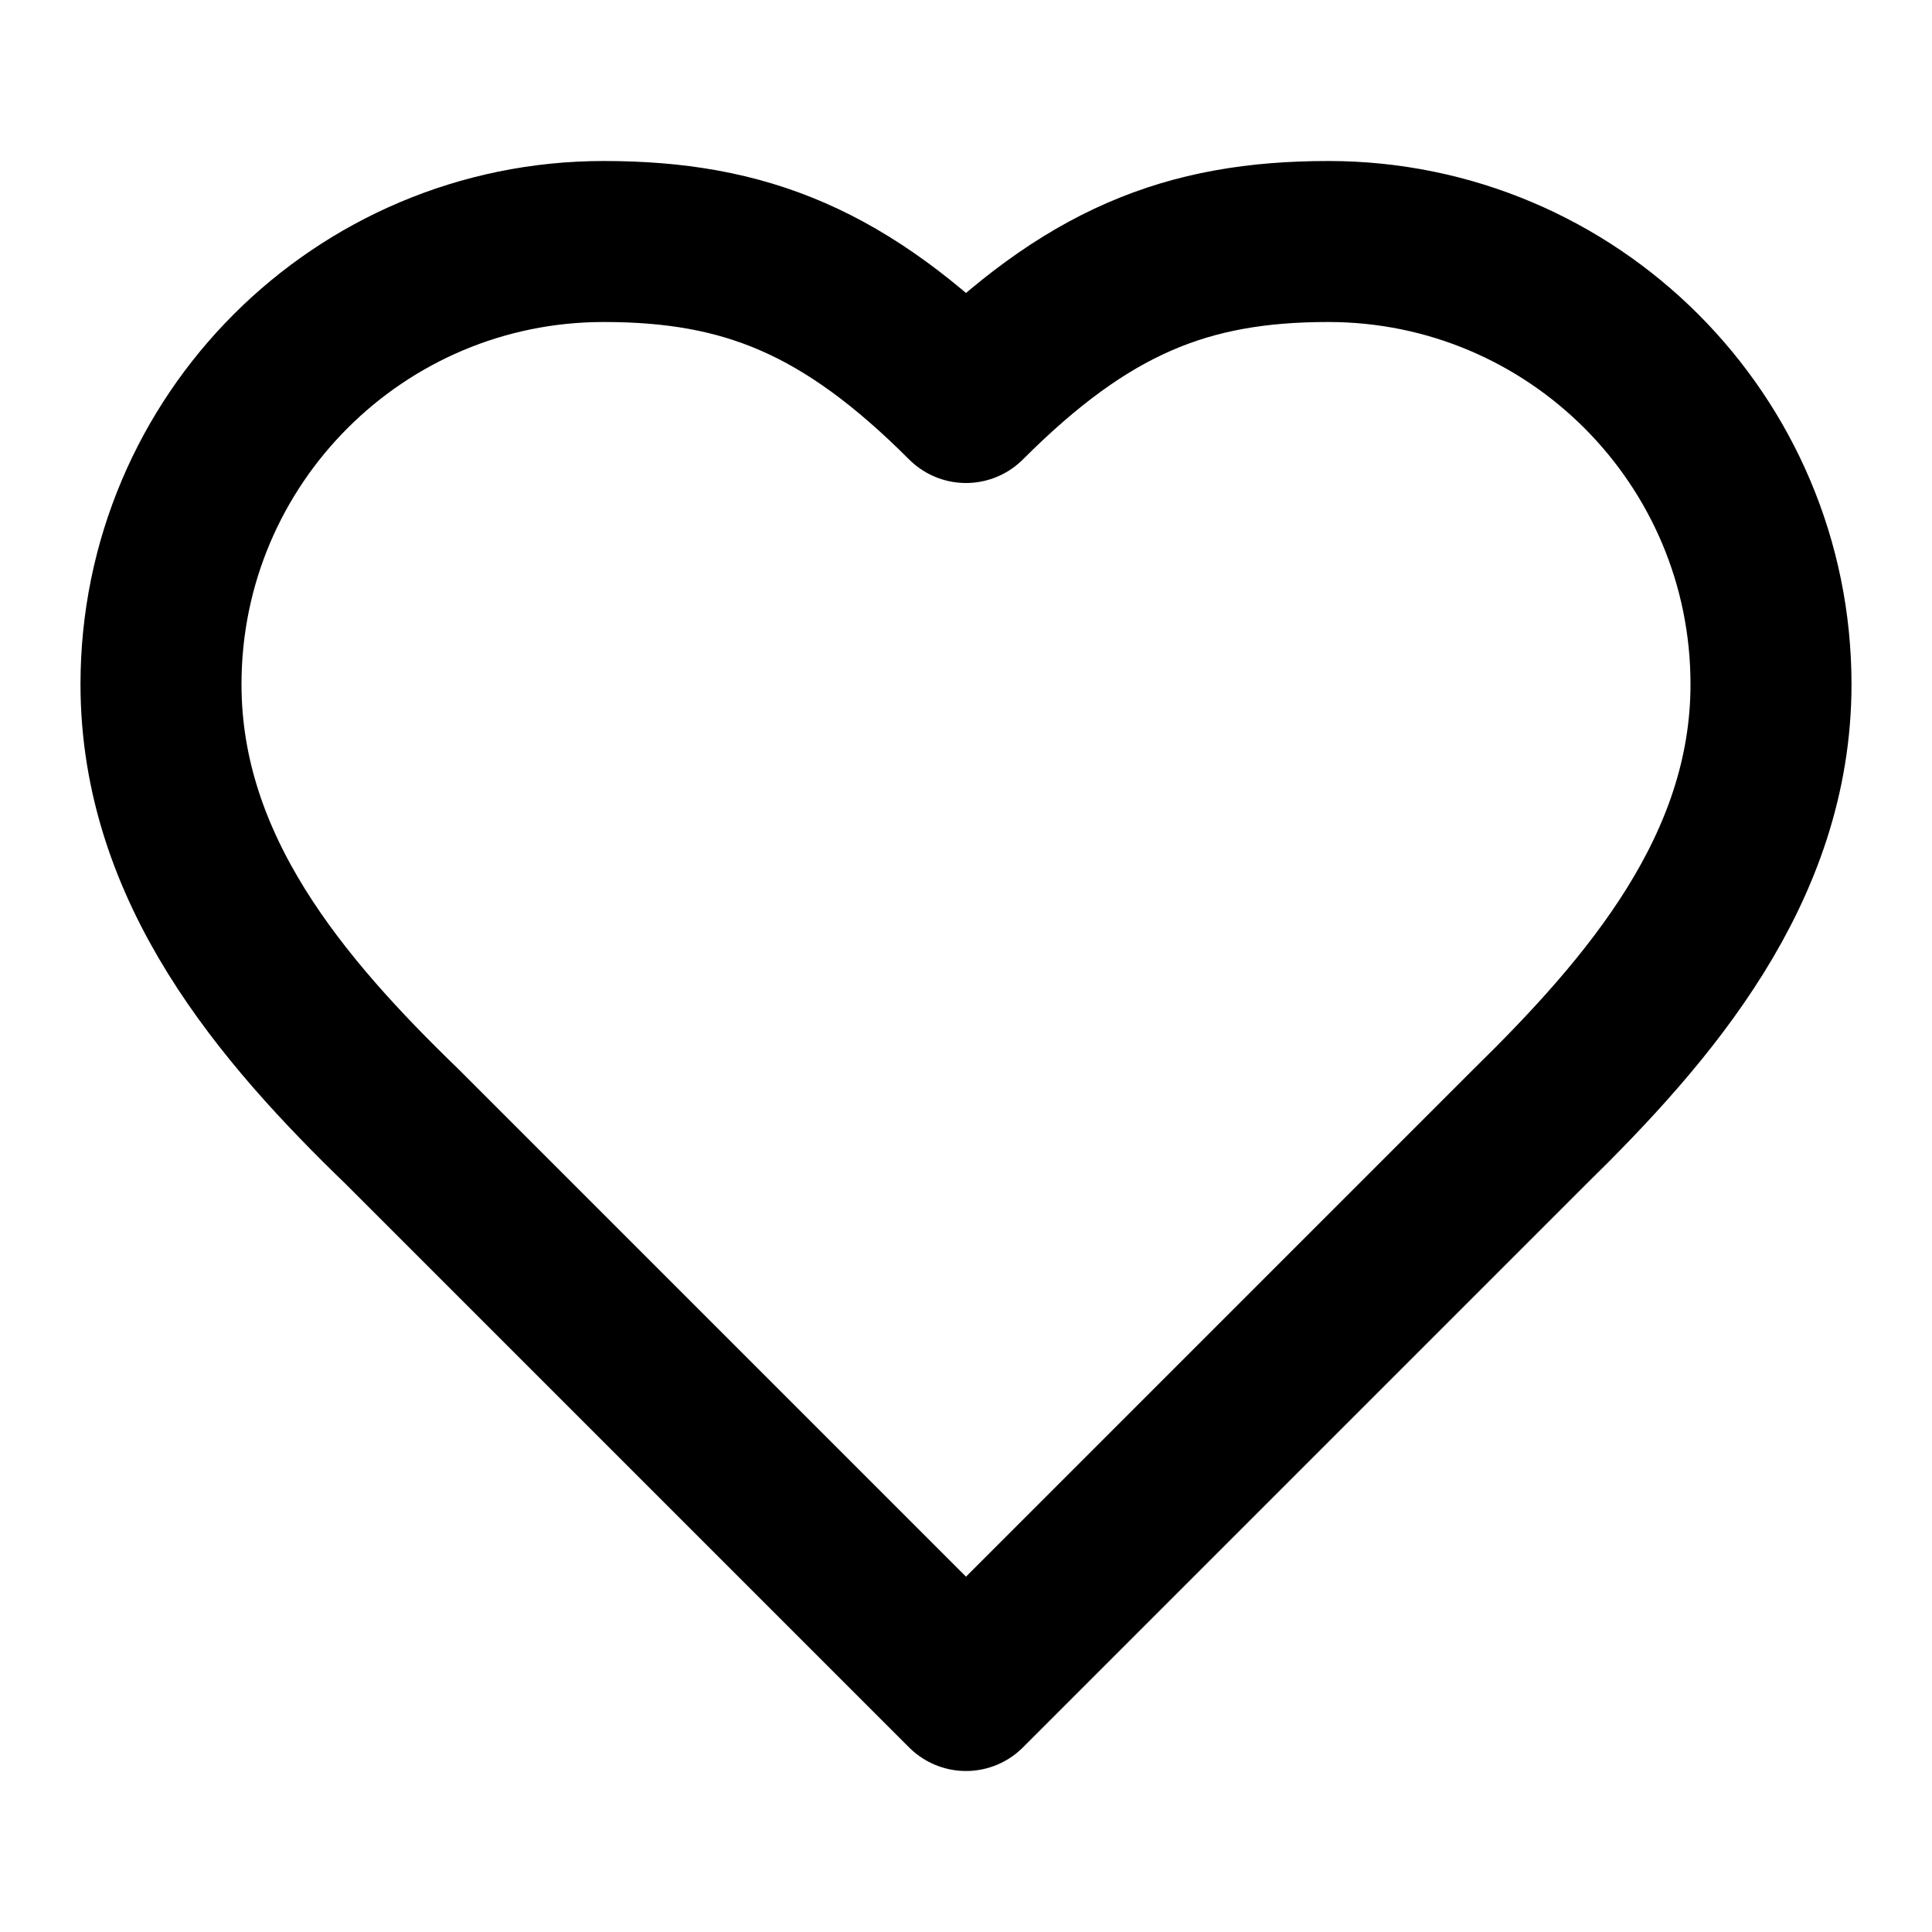
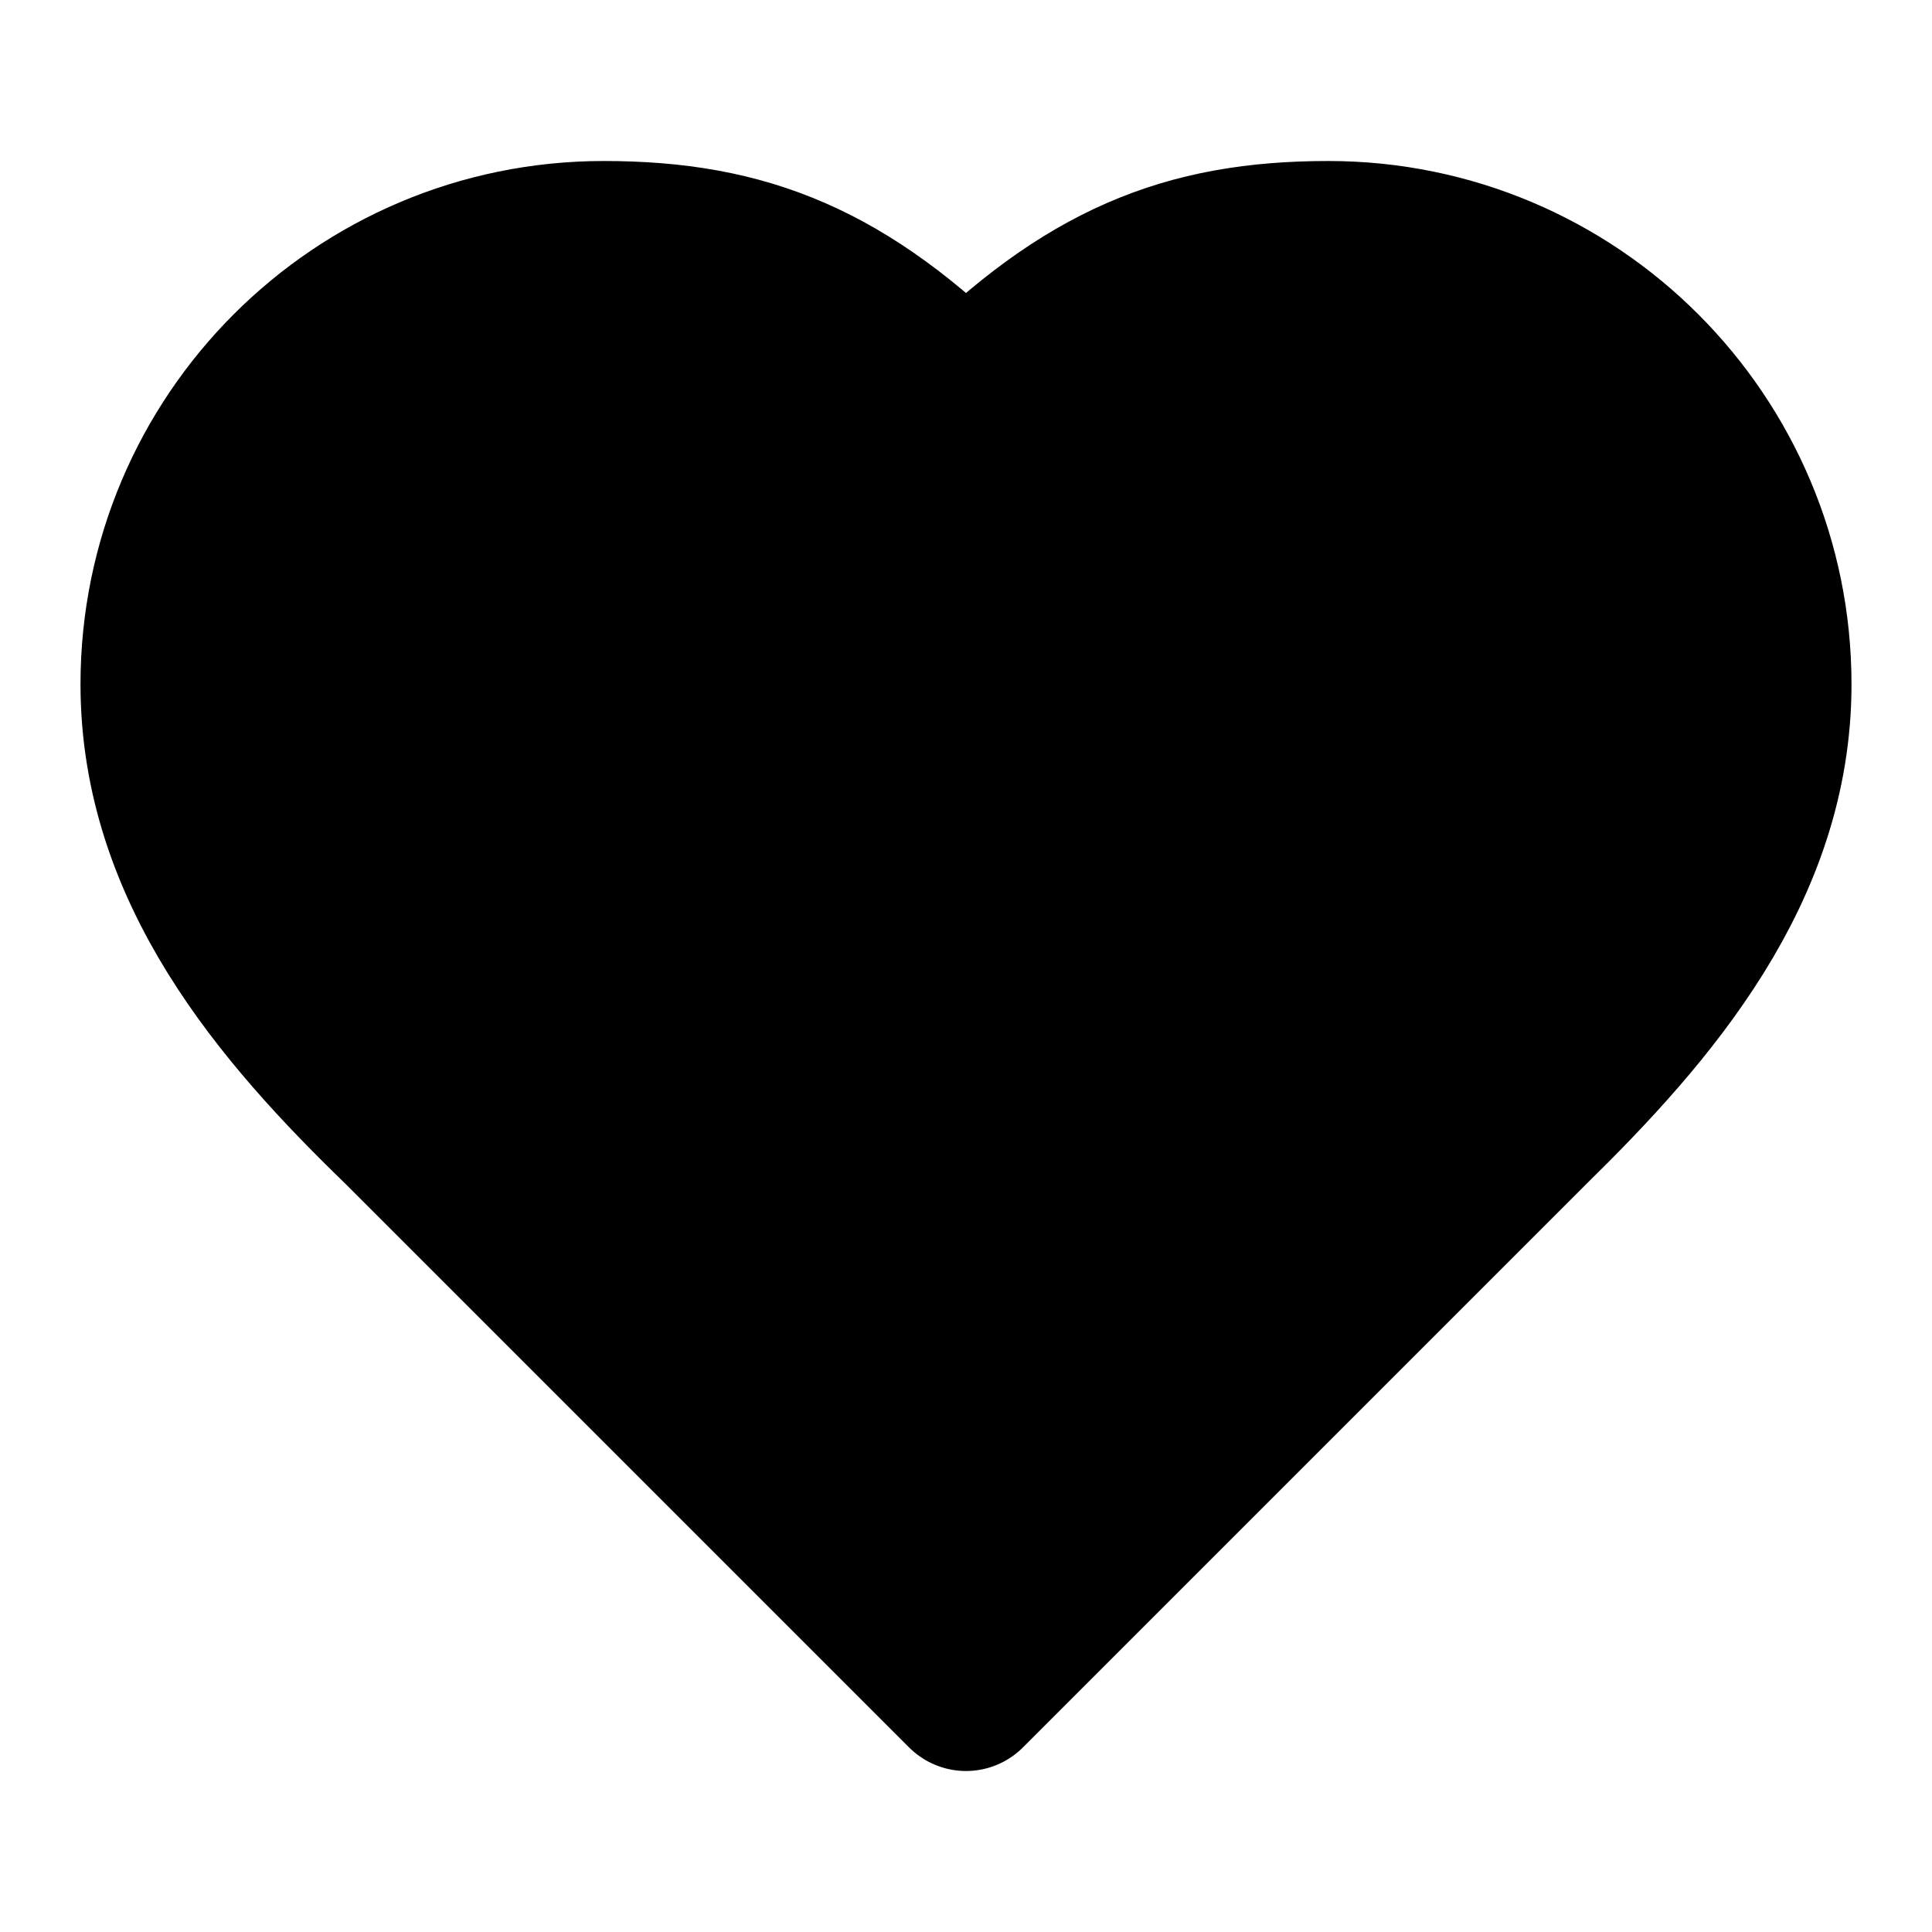
<svg xmlns="http://www.w3.org/2000/svg" width="24" height="24" viewBox="0 0 24 24" fill="none" stroke="currentColor" stroke-width="2" stroke-linecap="round" stroke-linejoin="round" class="lucide lucide-heart">
-   <path d="M19 14c1.49-1.46 3-3.21 3-5.5A5.5 5.5 0 0 0 16.5 3c-1.76 0-3 .5-4.5 2-1.5-1.5-2.74-2-4.5-2A5.5 5.5 0 0 0 2 8.5c0 2.3 1.5 4.05 3 5.5l7 7Z" />
+   <path fill="currentColor" d="M19 14c1.49-1.46 3-3.21 3-5.5A5.5 5.5 0 0 0 16.5 3c-1.76 0-3 .5-4.5 2-1.5-1.5-2.74-2-4.5-2A5.5 5.5 0 0 0 2 8.5c0 2.3 1.5 4.05 3 5.5l7 7Z" />
</svg>
